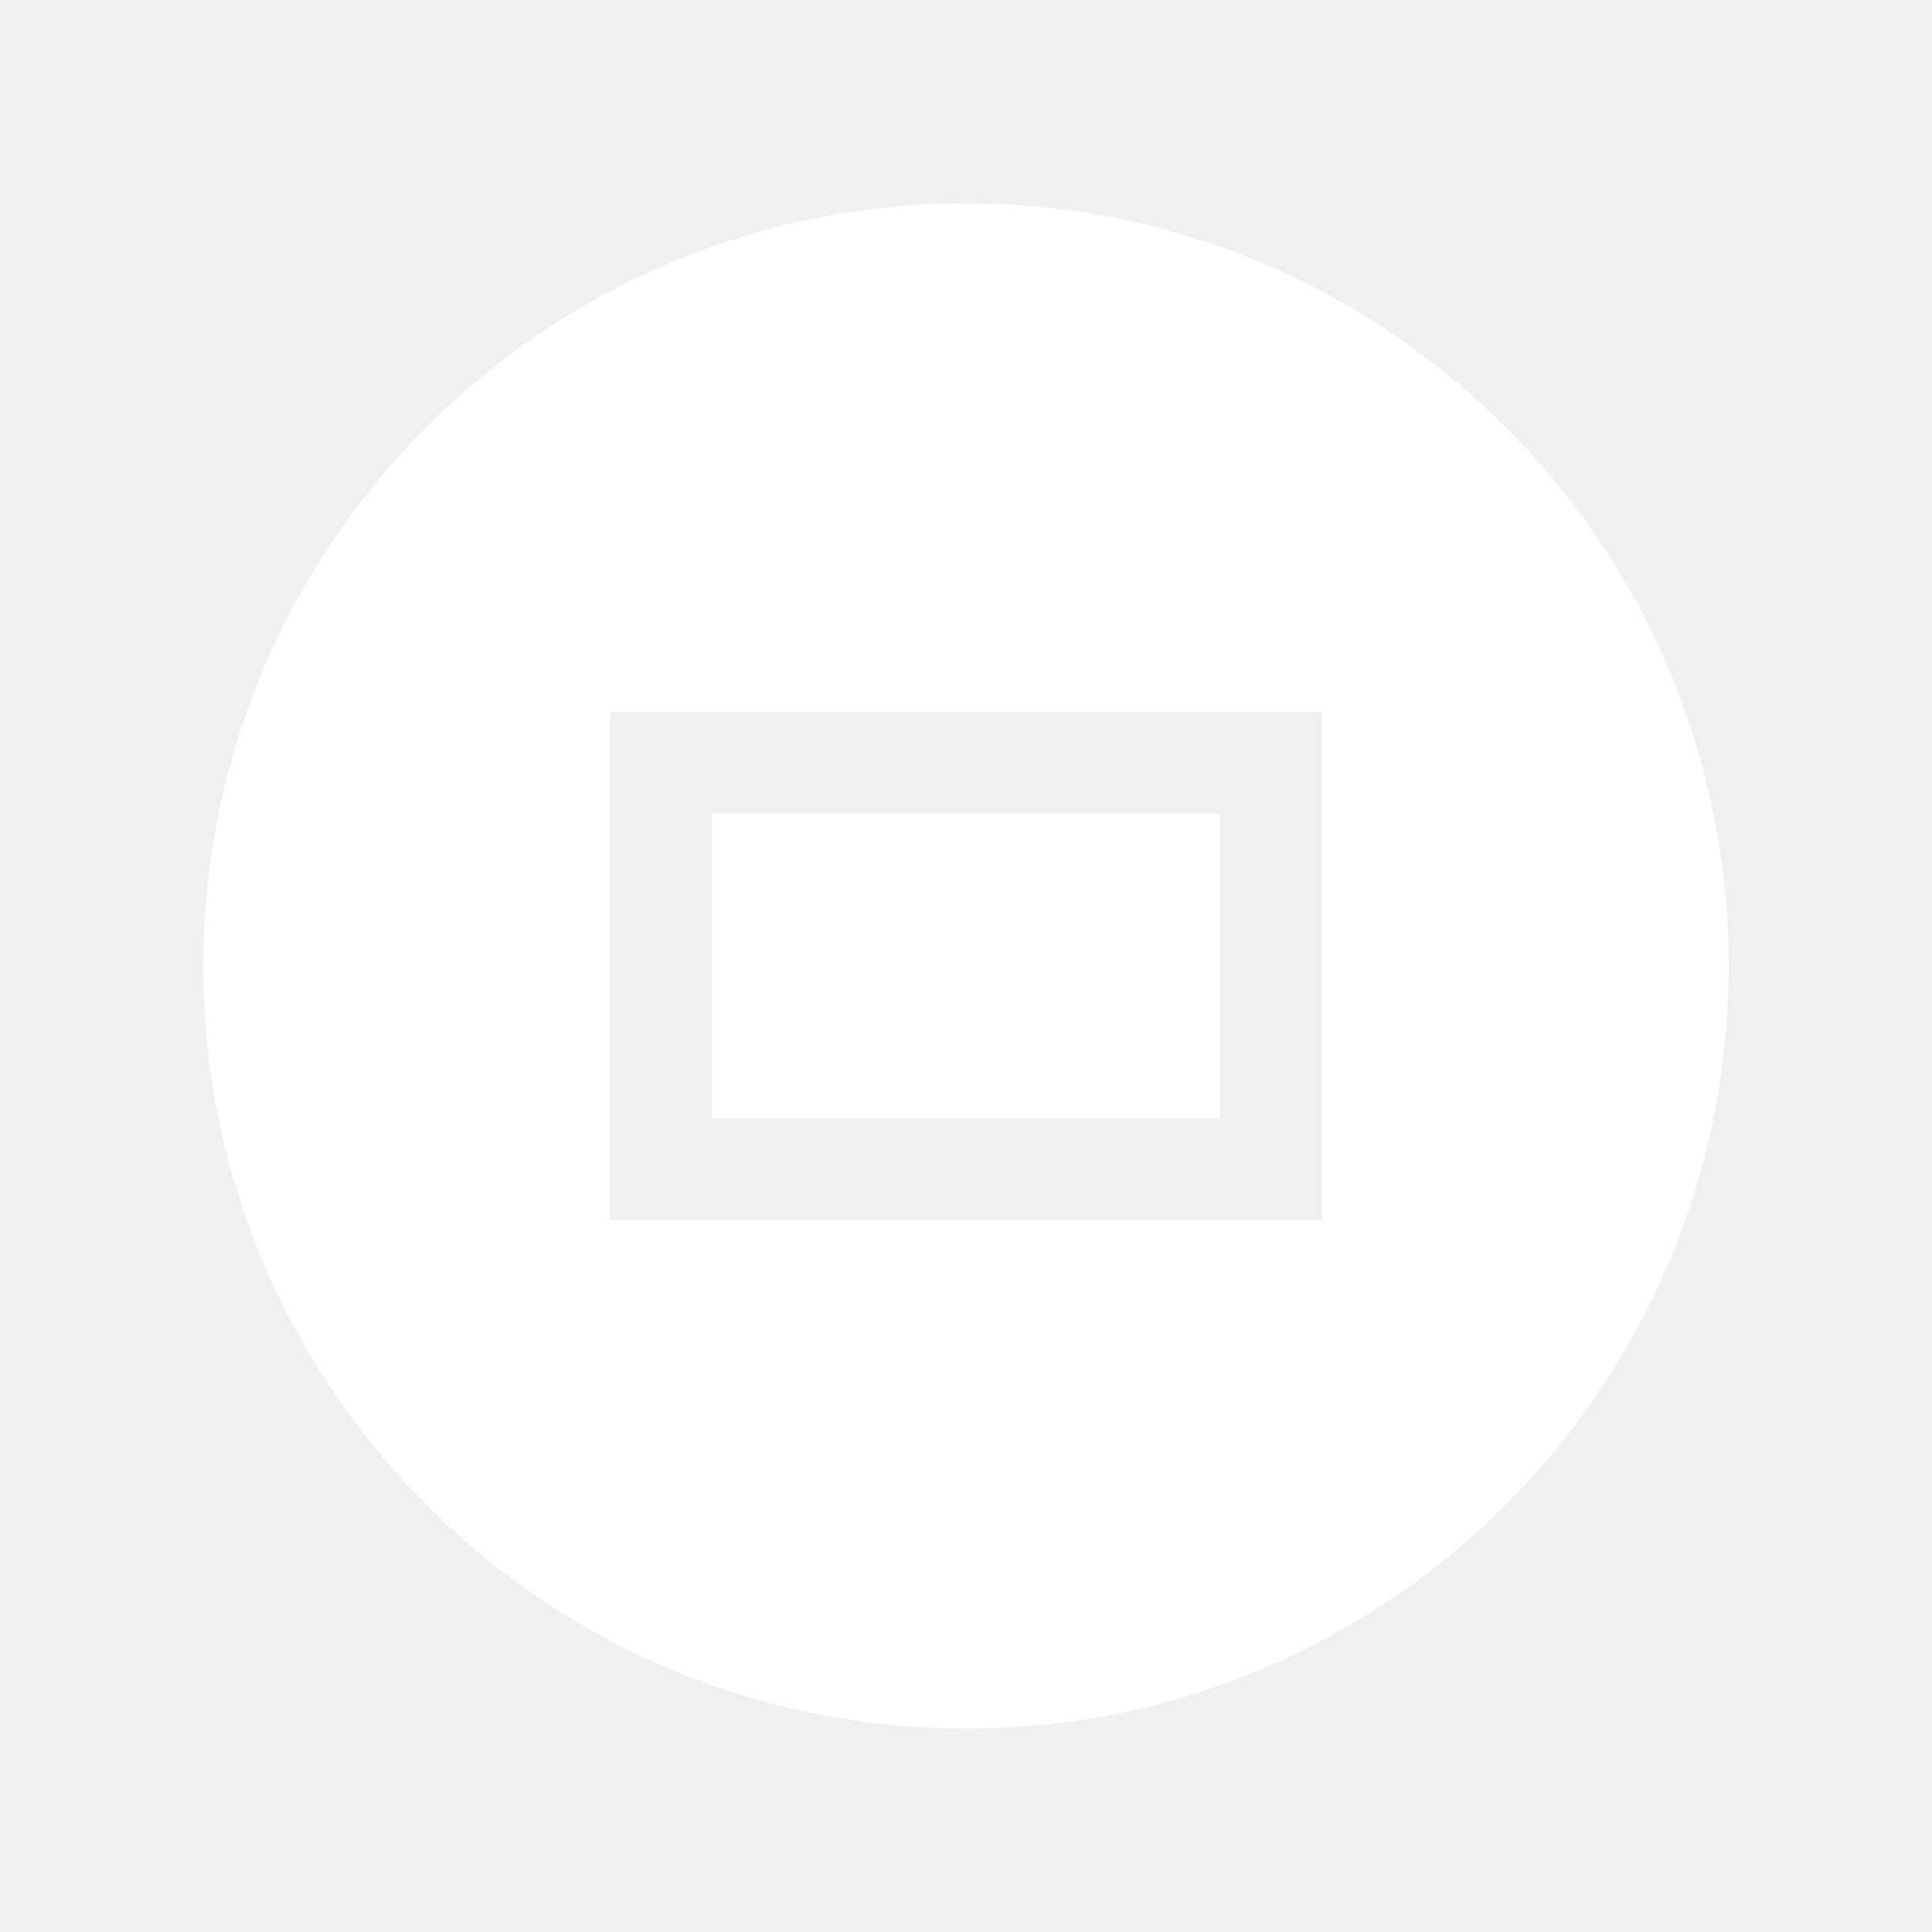
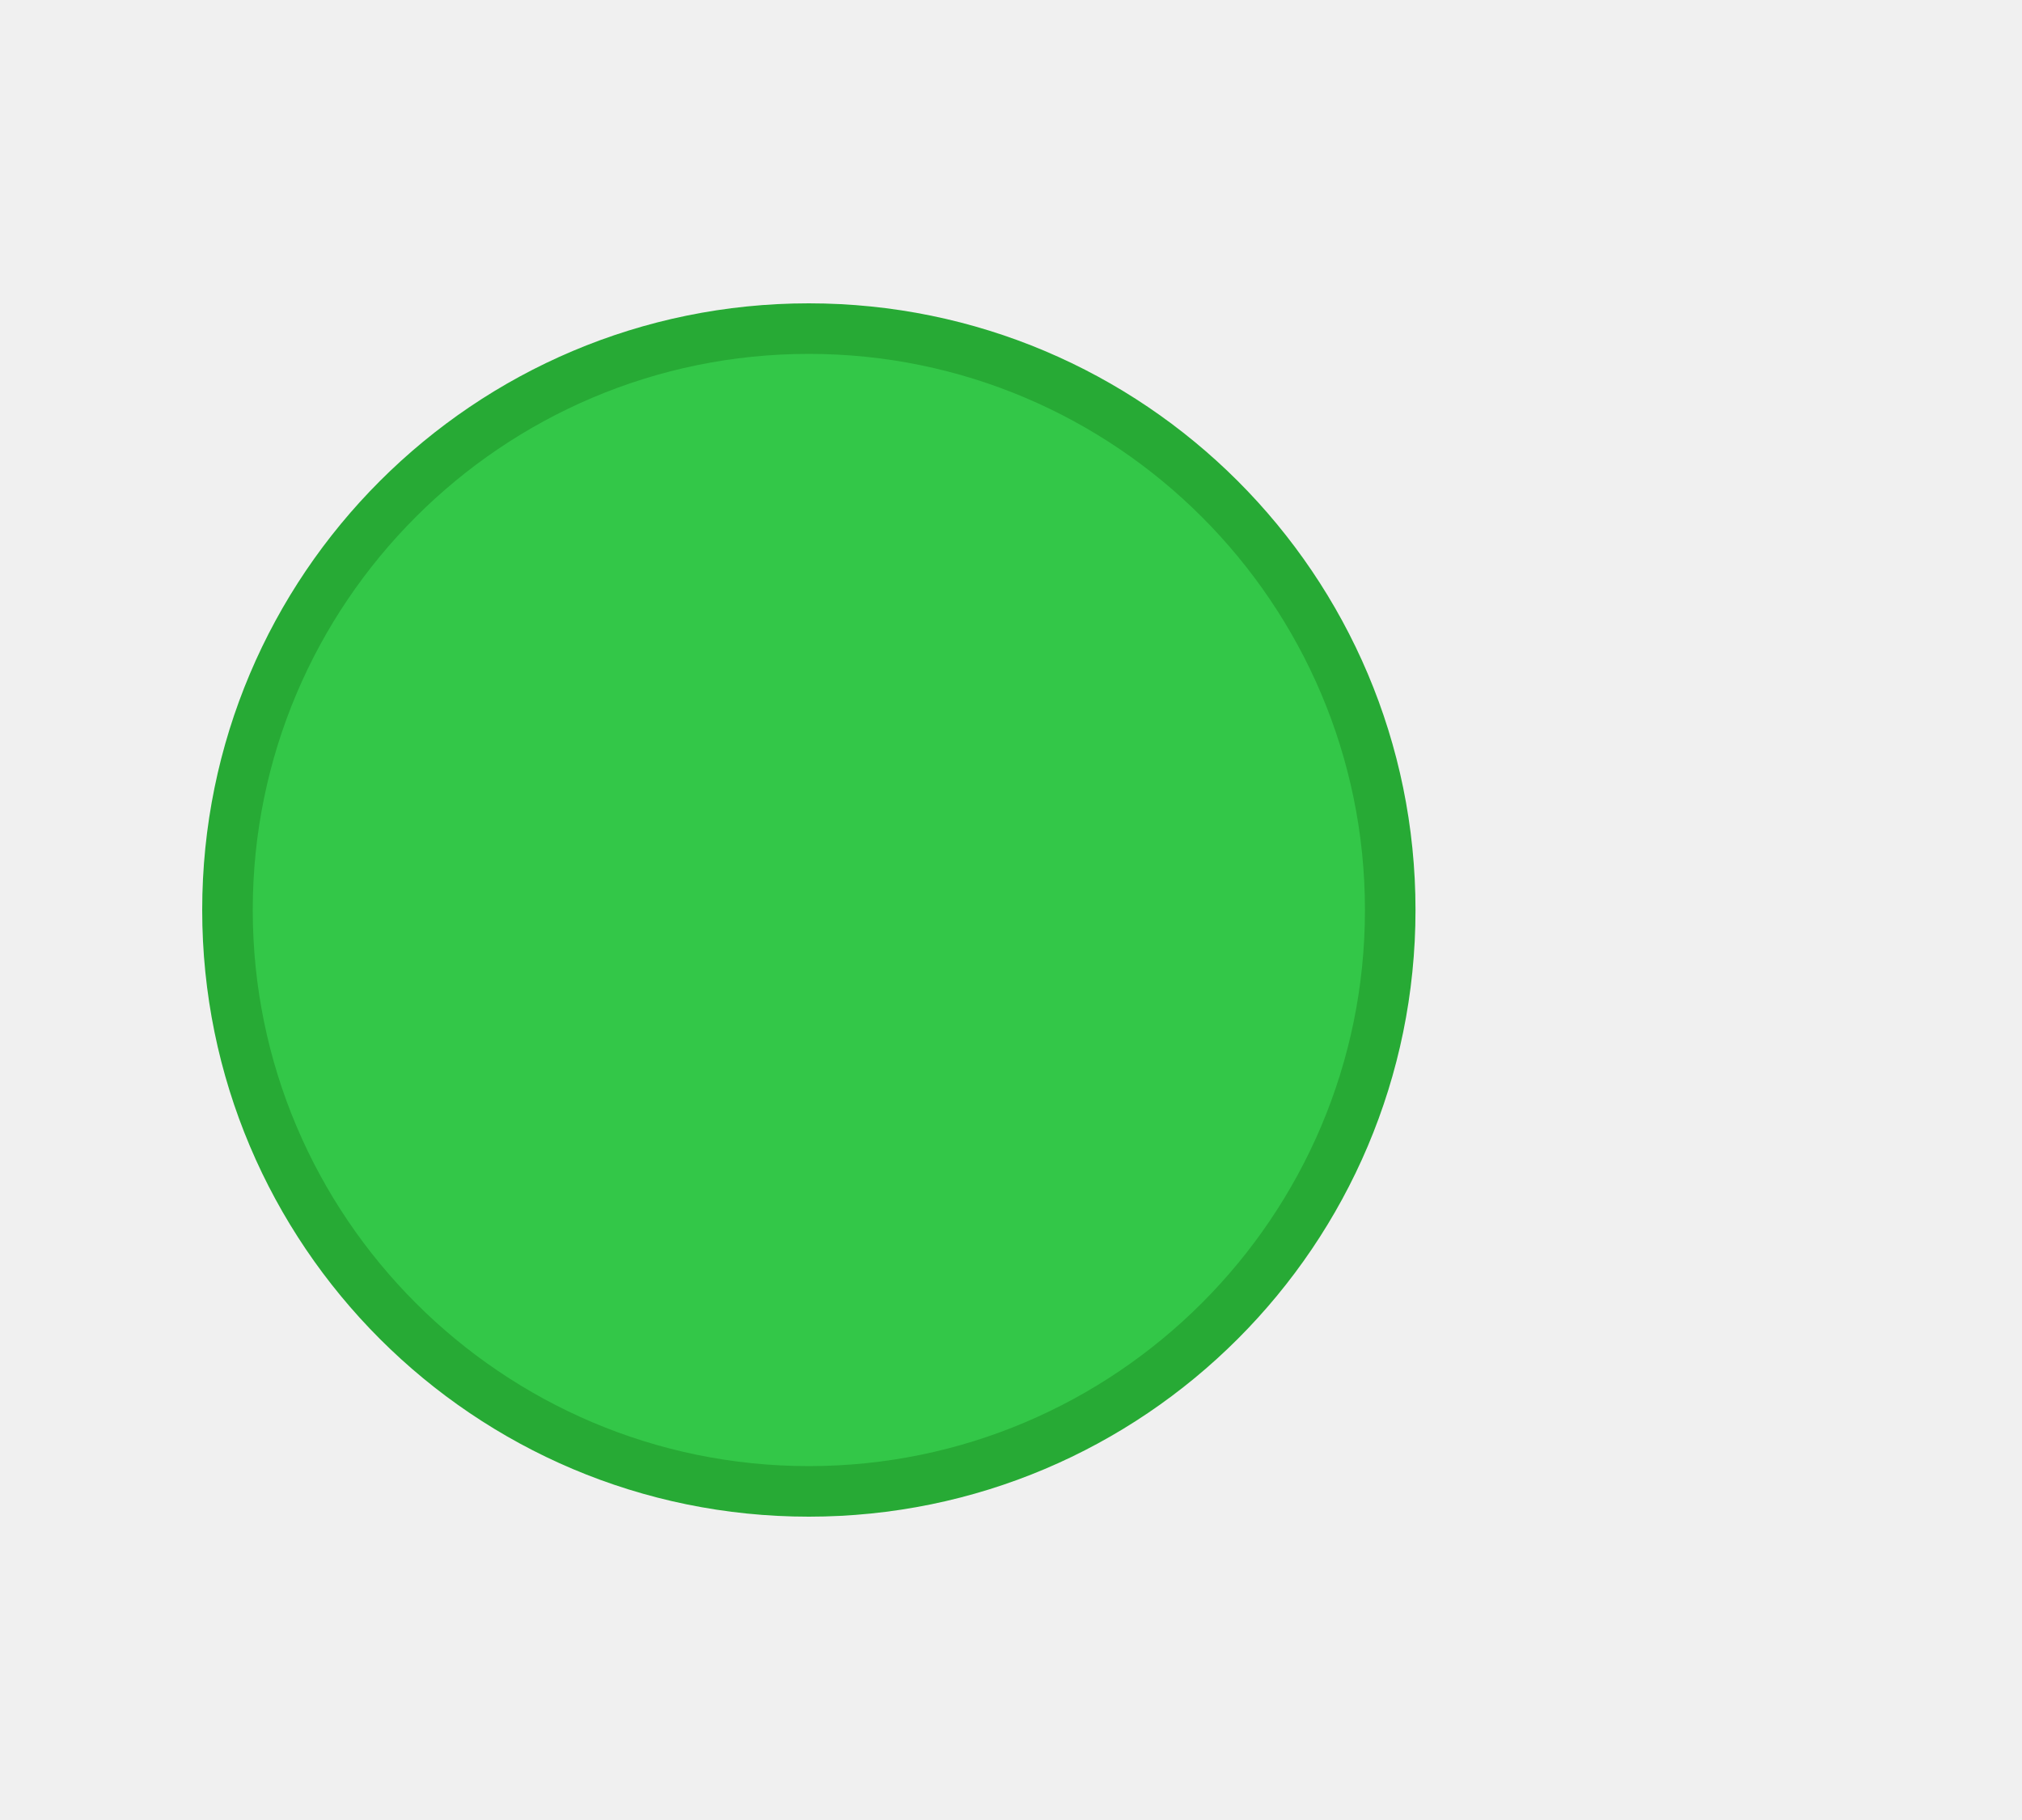
- <svg xmlns="http://www.w3.org/2000/svg" id="svg4486" height="19" viewBox="0 0 19 19" width="19" version="1.1">
-   <g id="layer1" transform="translate(290.21 -522.86)">
-     <g id="g4377" transform="translate(-289.71 -454)">
-       <path id="path4369" d="m85.5 40.5a7.5 7.5 0 0 0 -7.5 7.5 7.5 7.5 0 0 0 7.5 7.5 7.5 7.5 0 0 0 7.5 -7.5 7.5 7.5 0 0 0 -7.5 -7.5zm-3.5 5h7v5h-7v-4.5-0.5zm1 1v3h5v-3h-5z" style="color:#000000;fill:#fff" transform="translate(-76.5 938.36)" />
-       <rect id="rect4361" style="color:#000000;fill:none" height="19" width="19" y="976.86" x="-0.5" />
-     </g>
-   </g>
+ <svg xmlns="http://www.w3.org/2000/svg" width="20px" height="18px" viewBox="0 0 20 18">
+   <path fill="#33C748" d="M8,14.75c-3.17,0-5.75-2.579-5.75-5.75S4.83,3.25,8,3.25c3.171,0,5.751,2.58,5.751,5.75S11.171,14.75,8,14.75z" />
+   <path fill="#27AA35" d="M8,3.5c3.033,0,5.501,2.467,5.501,5.5S11.033,14.5,8,14.5c-3.033,0-5.5-2.467-5.5-5.5S4.967,3.5,8,3.5M8,3C4.687,3,2,5.686,2,9c0,3.313,2.687,6,6,6s6.001-2.688,6.001-6C14.001,5.686,11.313,3,8,3L8,3z" />
</svg>
